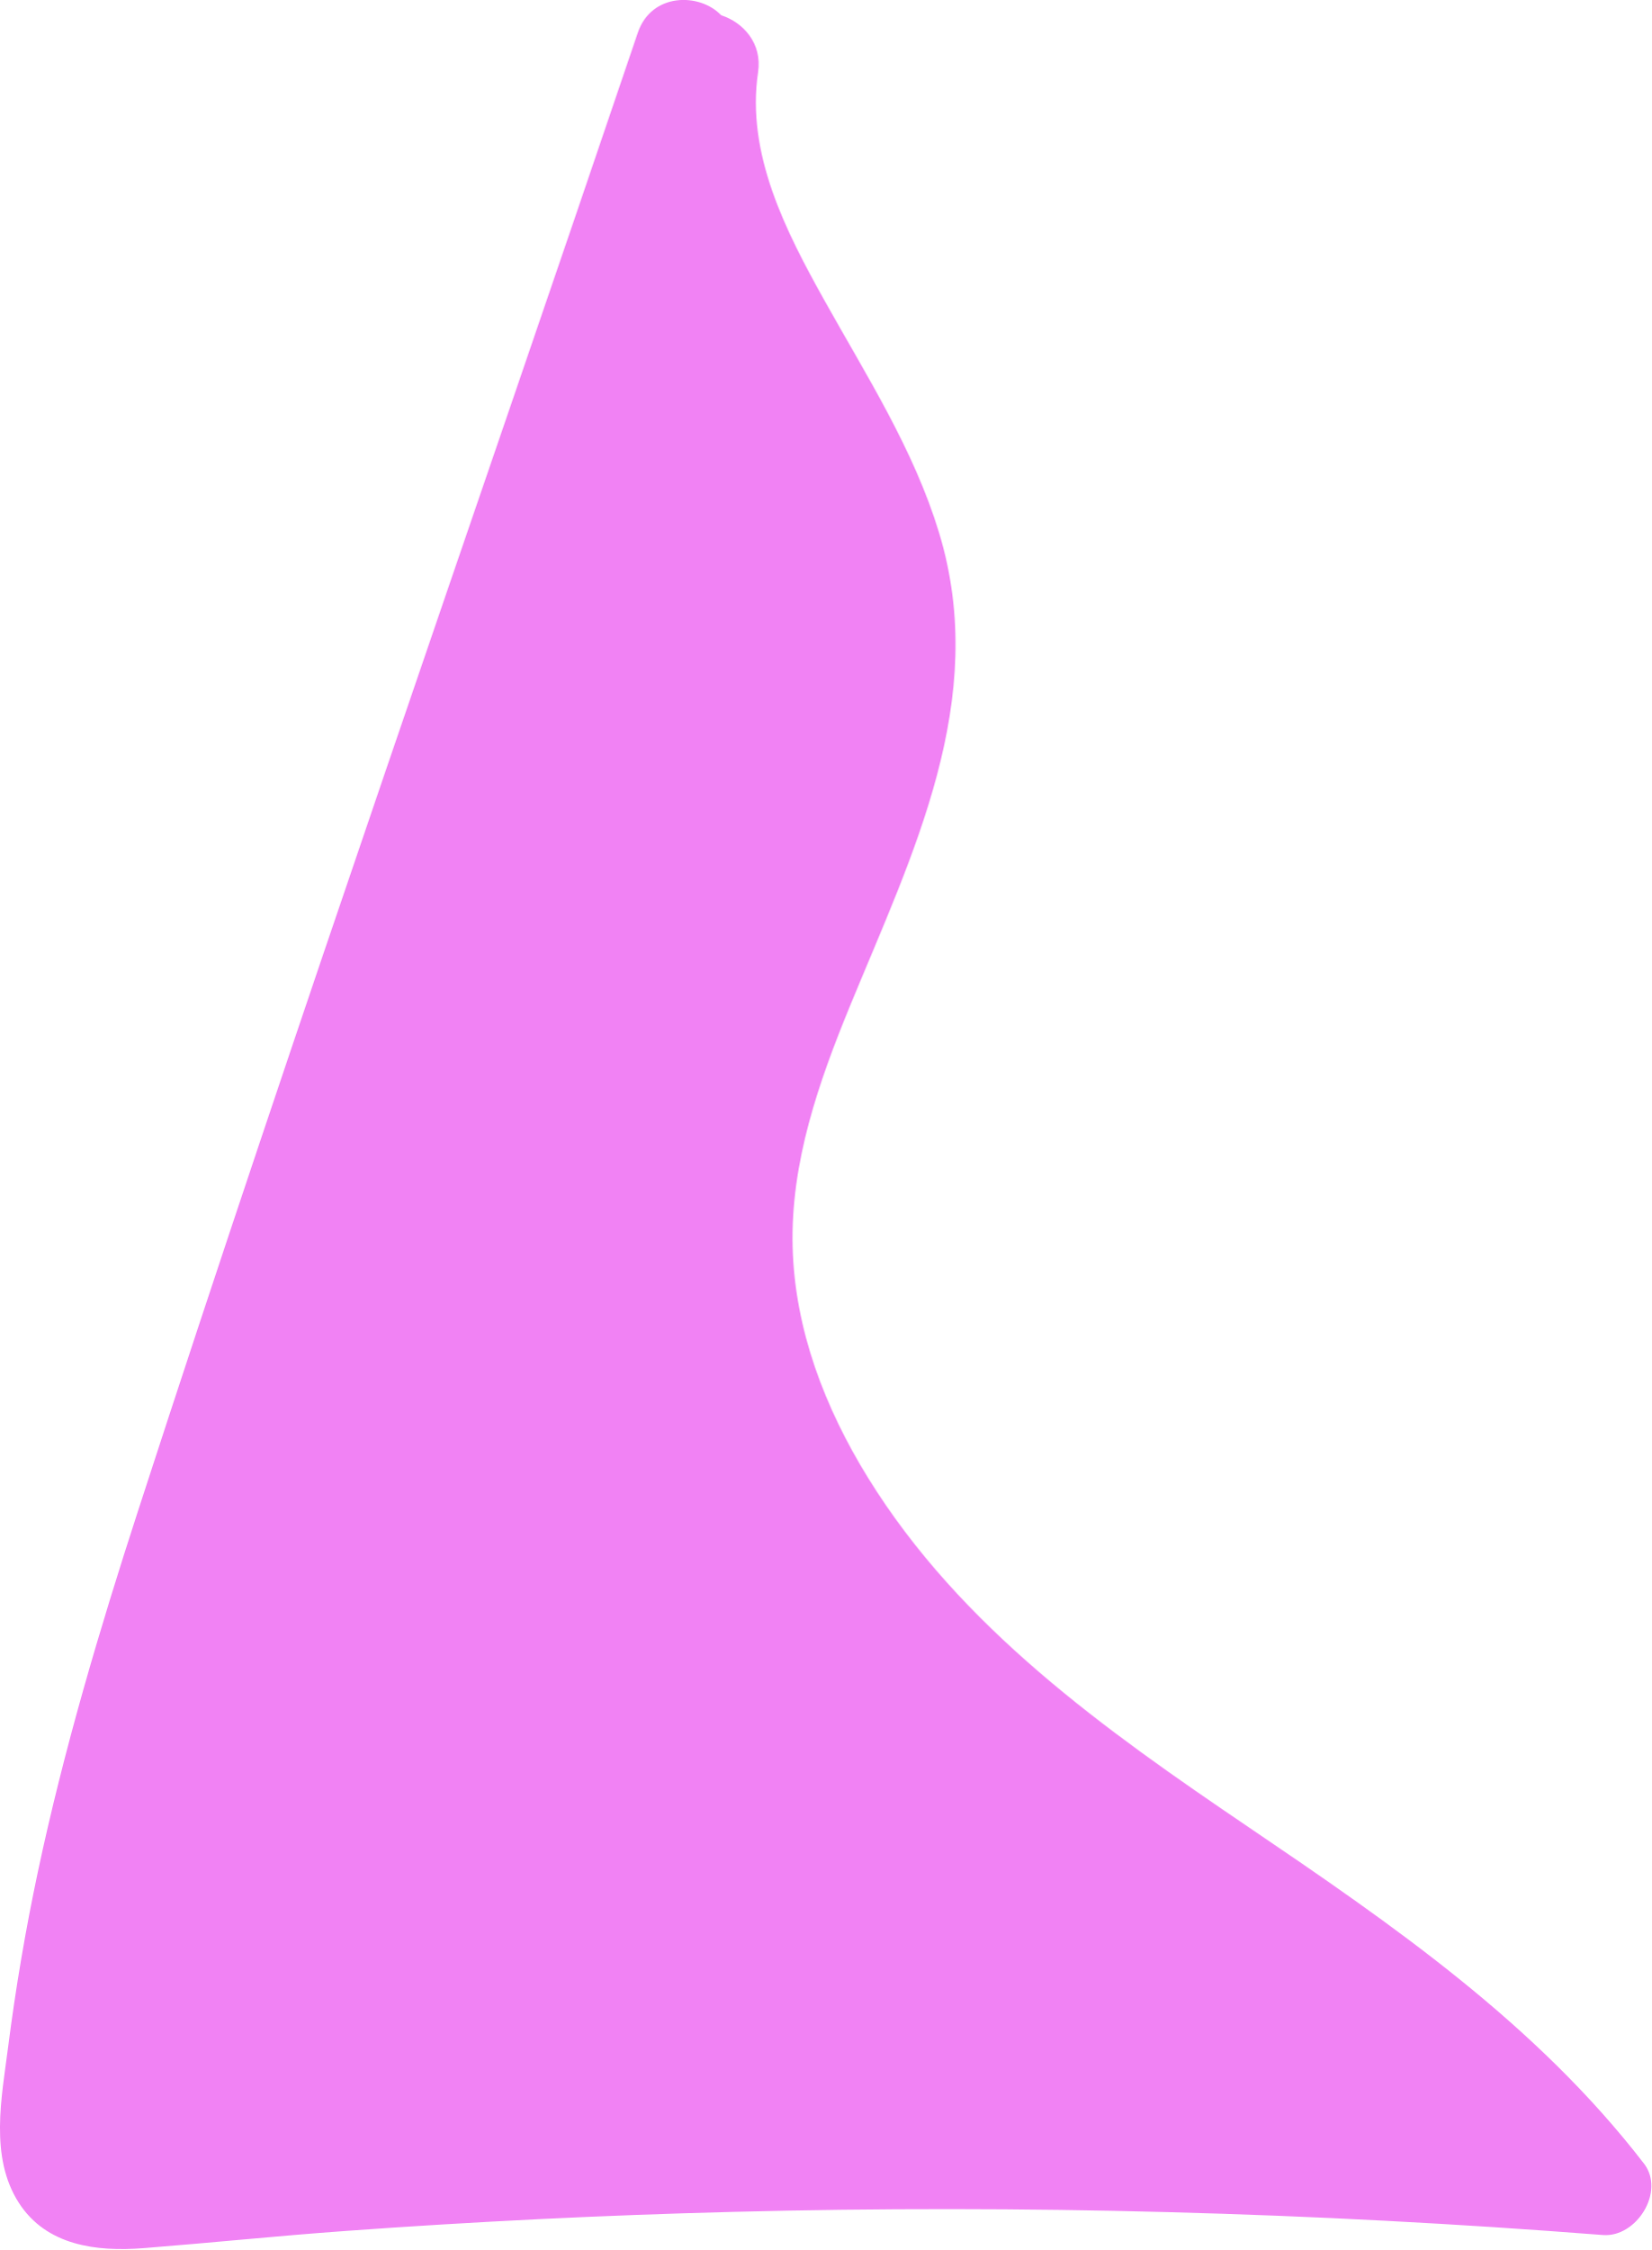
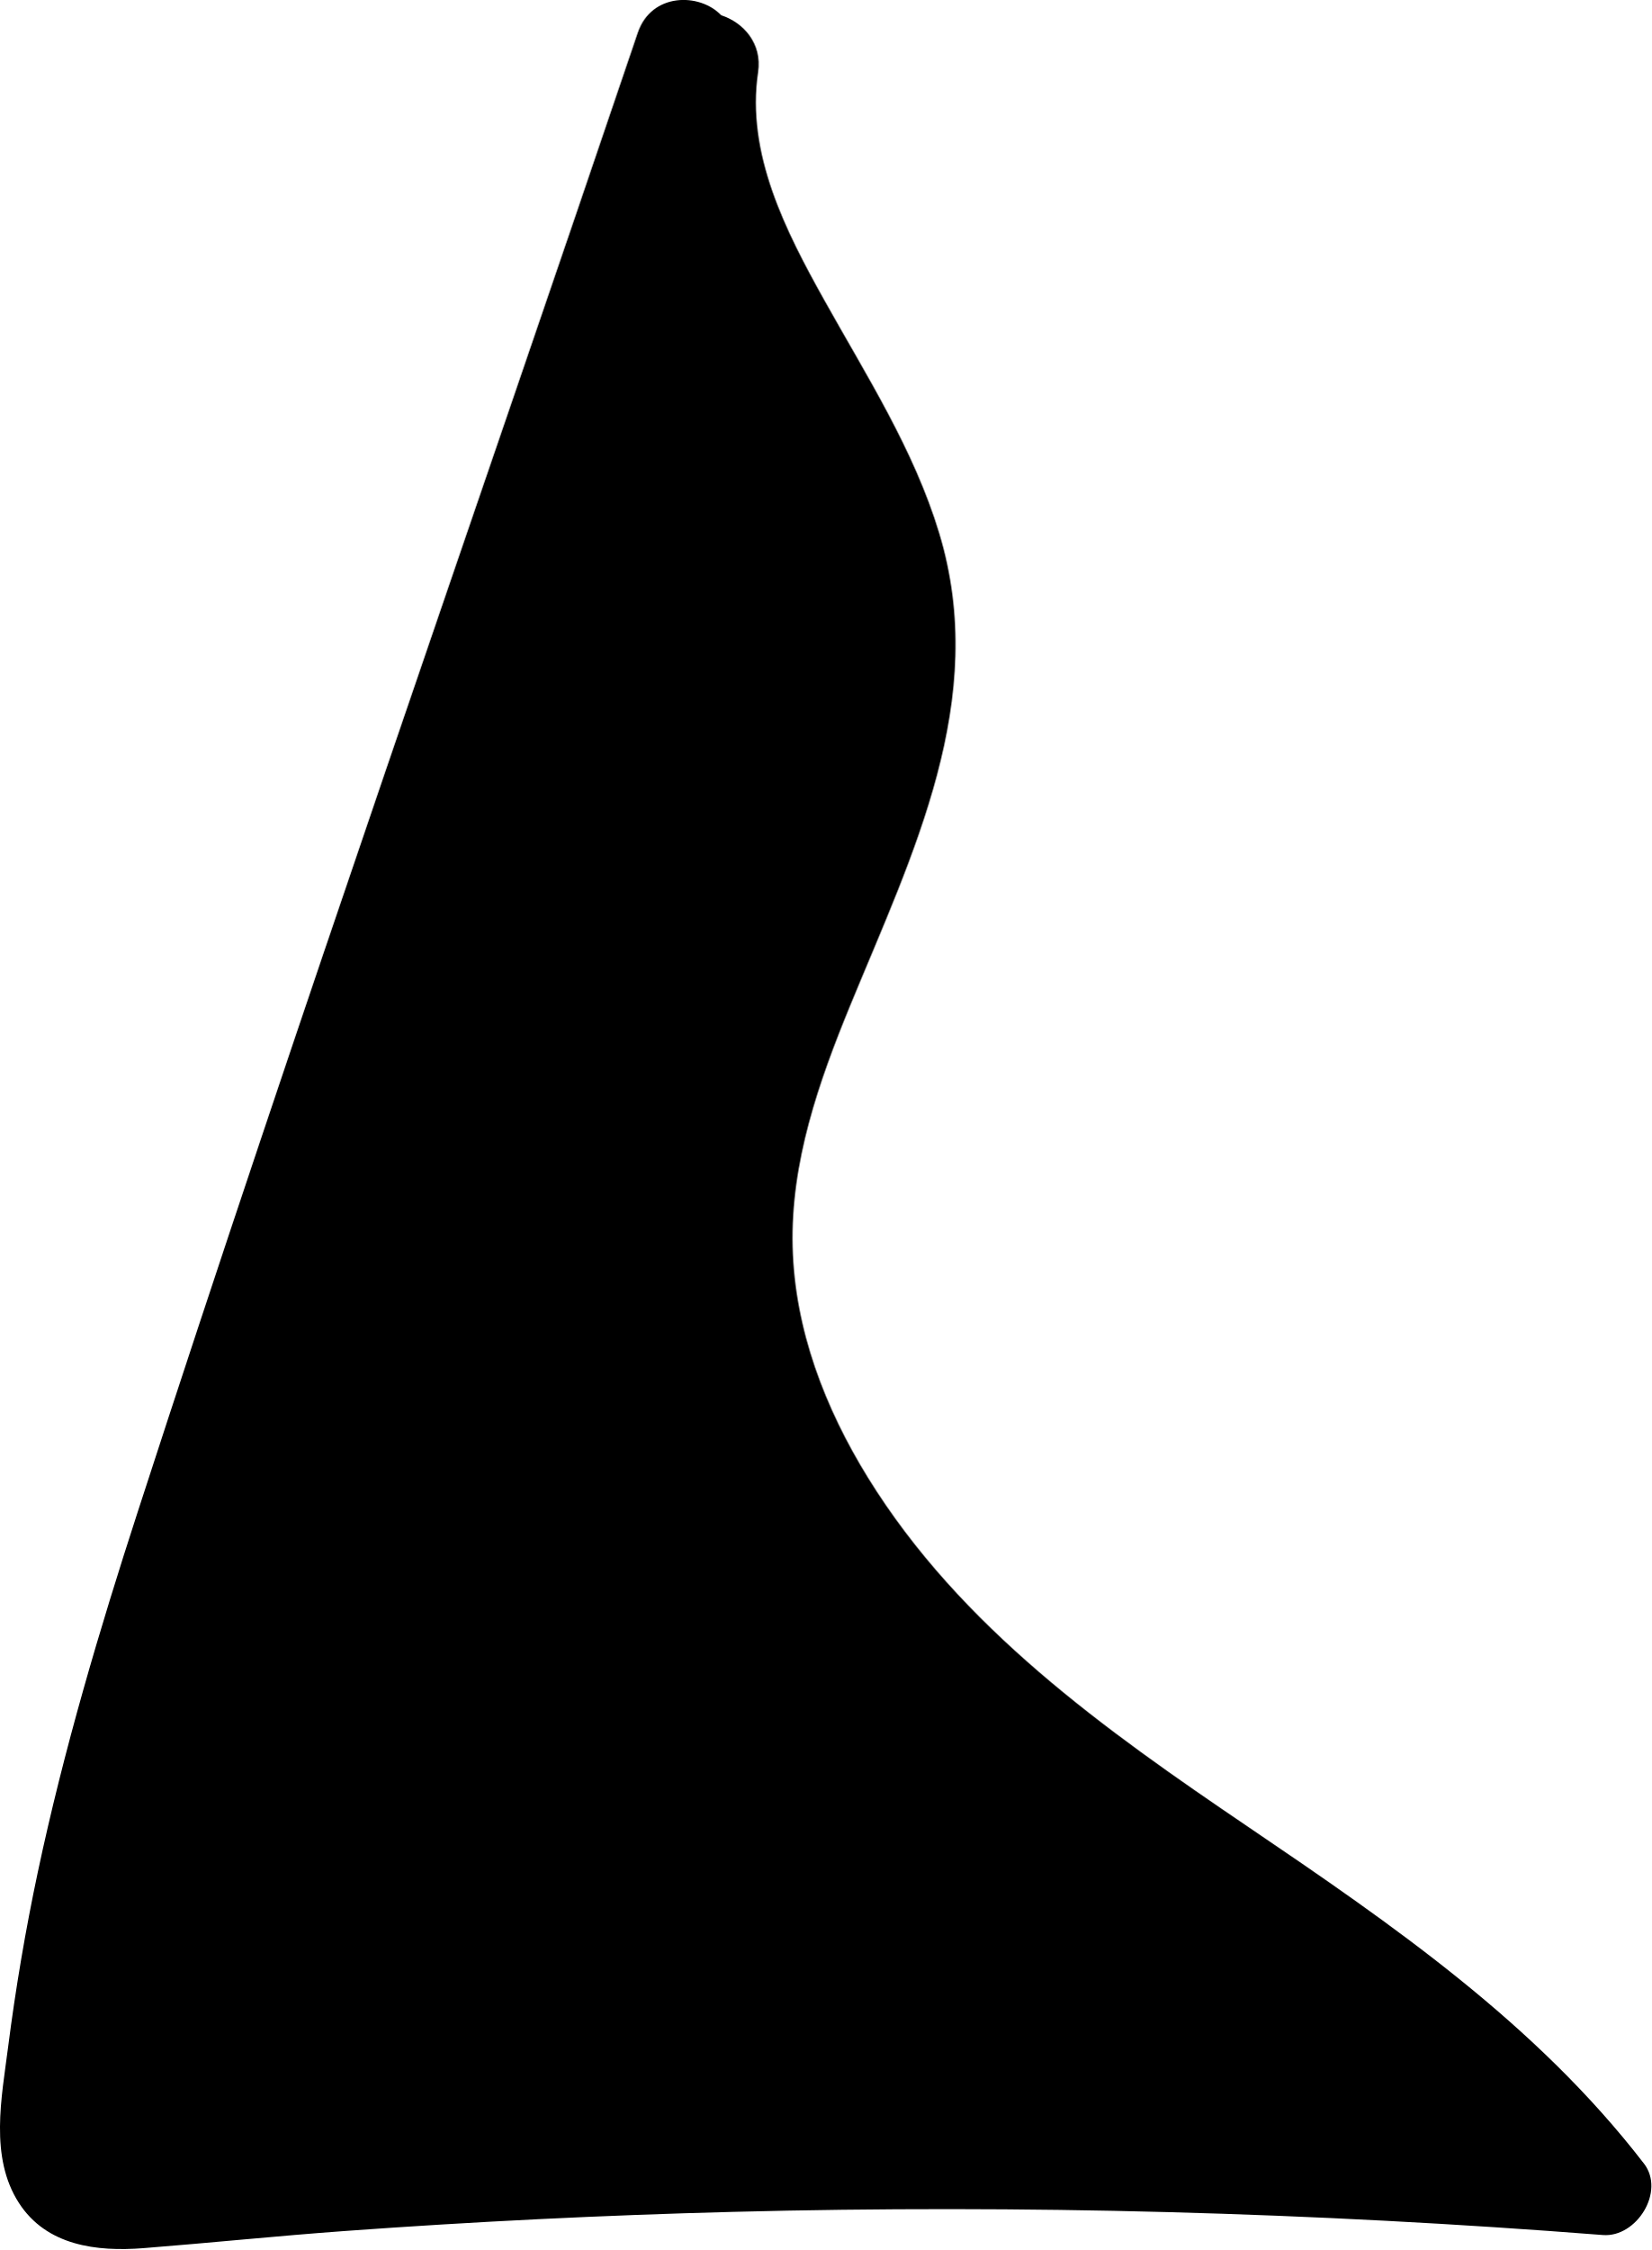
<svg xmlns="http://www.w3.org/2000/svg" id="b" data-name="Layer 2" width="52.144" height="70.99" viewBox="0 0 52.144 70.99">
  <g id="c" data-name="Layer 1">
-     <path d="M51.909,68.29c-3.404-4.418-7.94-7.538-12.511-10.636-4.509-3.056-9.068-6.285-11.985-11.003-1.362-2.203-2.32-4.684-2.385-7.298-.066-2.662.822-5.195,1.822-7.626,1.964-4.775,4.402-9.633,2.806-14.901-.797-2.633-2.297-4.968-3.627-7.351-1.212-2.171-2.476-4.626-2.092-7.197.136-.913-.47-1.571-1.164-1.796-.689-.721-2.207-.711-2.634.55-5.268,15.55-10.716,31.053-15.785,46.669-1.218,3.751-2.343,7.538-3.162,11.398-.387,1.825-.699,3.663-.936,5.513-.204,1.592-.592,3.471.339,4.918.872,1.356,2.461,1.546,3.933,1.43,2.121-.167,4.237-.387,6.359-.541,4.08-.297,8.168-.499,12.257-.604,9.163-.237,18.333.015,27.47.731,1.057.083,1.978-1.371,1.295-2.257Z" fill="#f182f4" events="visiblePainted" />
+     <path d="M51.909,68.29c-3.404-4.418-7.94-7.538-12.511-10.636-4.509-3.056-9.068-6.285-11.985-11.003-1.362-2.203-2.32-4.684-2.385-7.298-.066-2.662.822-5.195,1.822-7.626,1.964-4.775,4.402-9.633,2.806-14.901-.797-2.633-2.297-4.968-3.627-7.351-1.212-2.171-2.476-4.626-2.092-7.197.136-.913-.47-1.571-1.164-1.796-.689-.721-2.207-.711-2.634.55-5.268,15.55-10.716,31.053-15.785,46.669-1.218,3.751-2.343,7.538-3.162,11.398-.387,1.825-.699,3.663-.936,5.513-.204,1.592-.592,3.471.339,4.918.872,1.356,2.461,1.546,3.933,1.43,2.121-.167,4.237-.387,6.359-.541,4.08-.297,8.168-.499,12.257-.604,9.163-.237,18.333.015,27.47.731,1.057.083,1.978-1.371,1.295-2.257Z" fill="currentColor" events="visiblePainted" />
  </g>
</svg>
